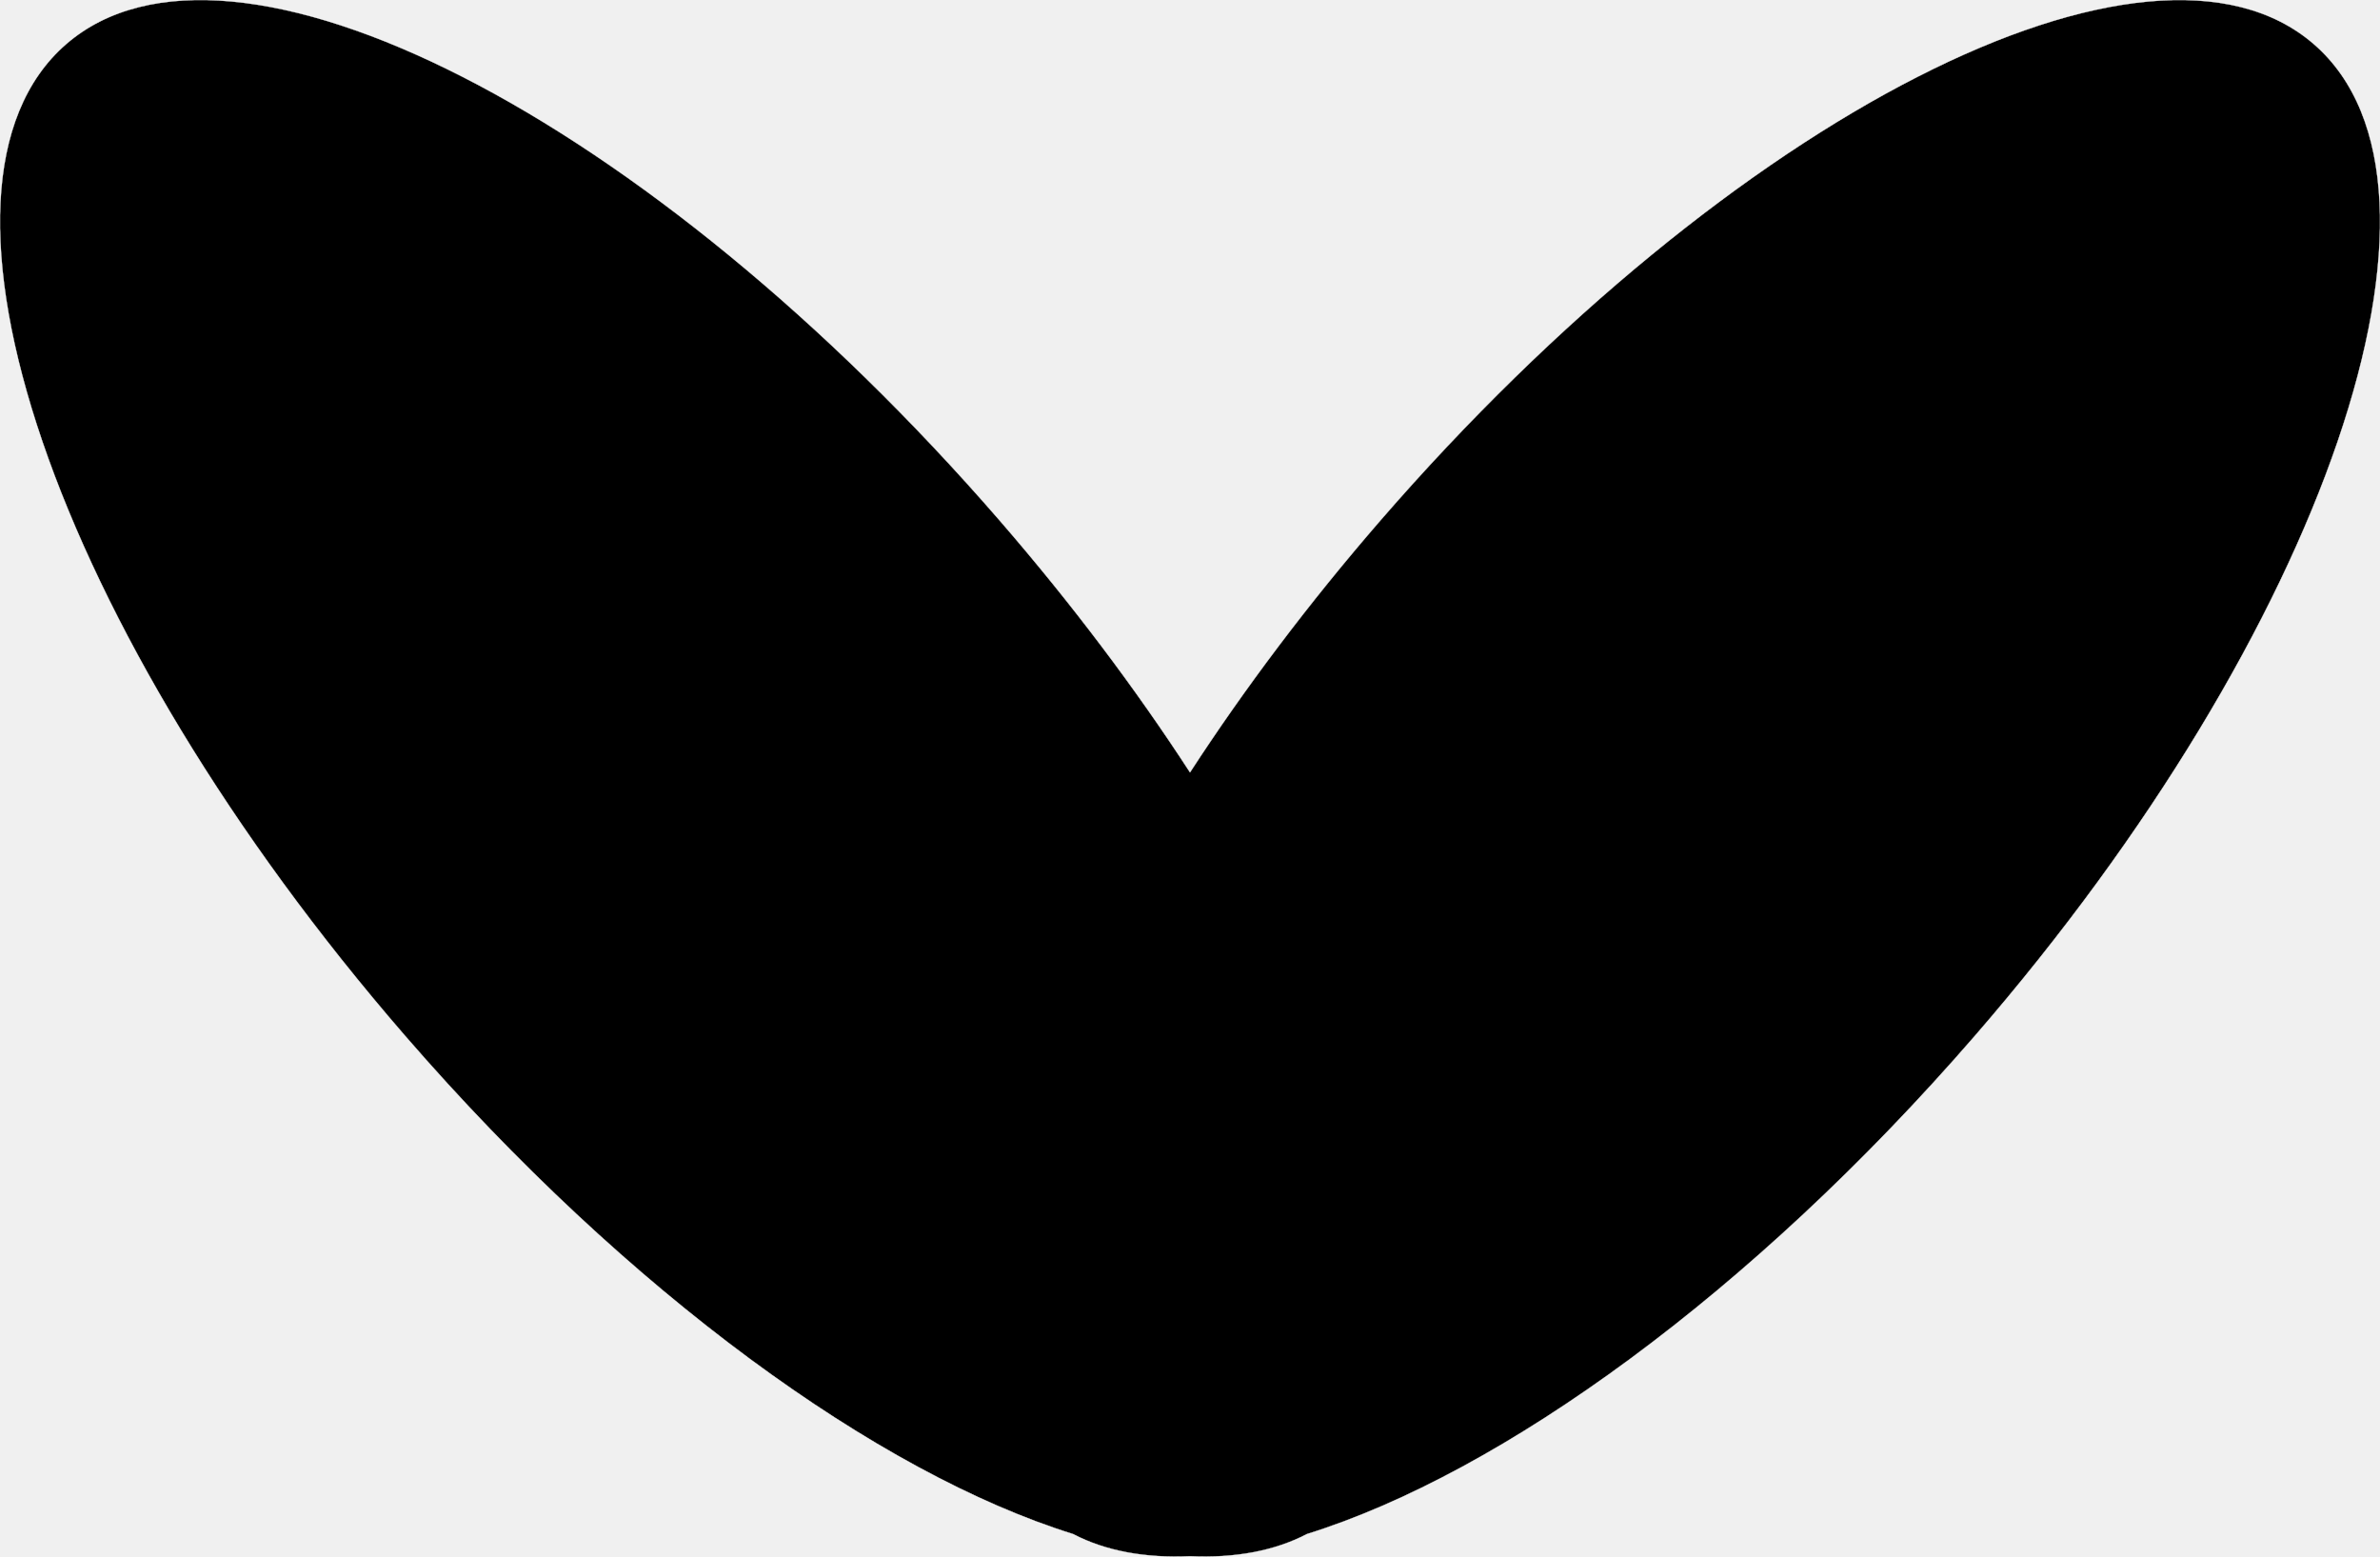
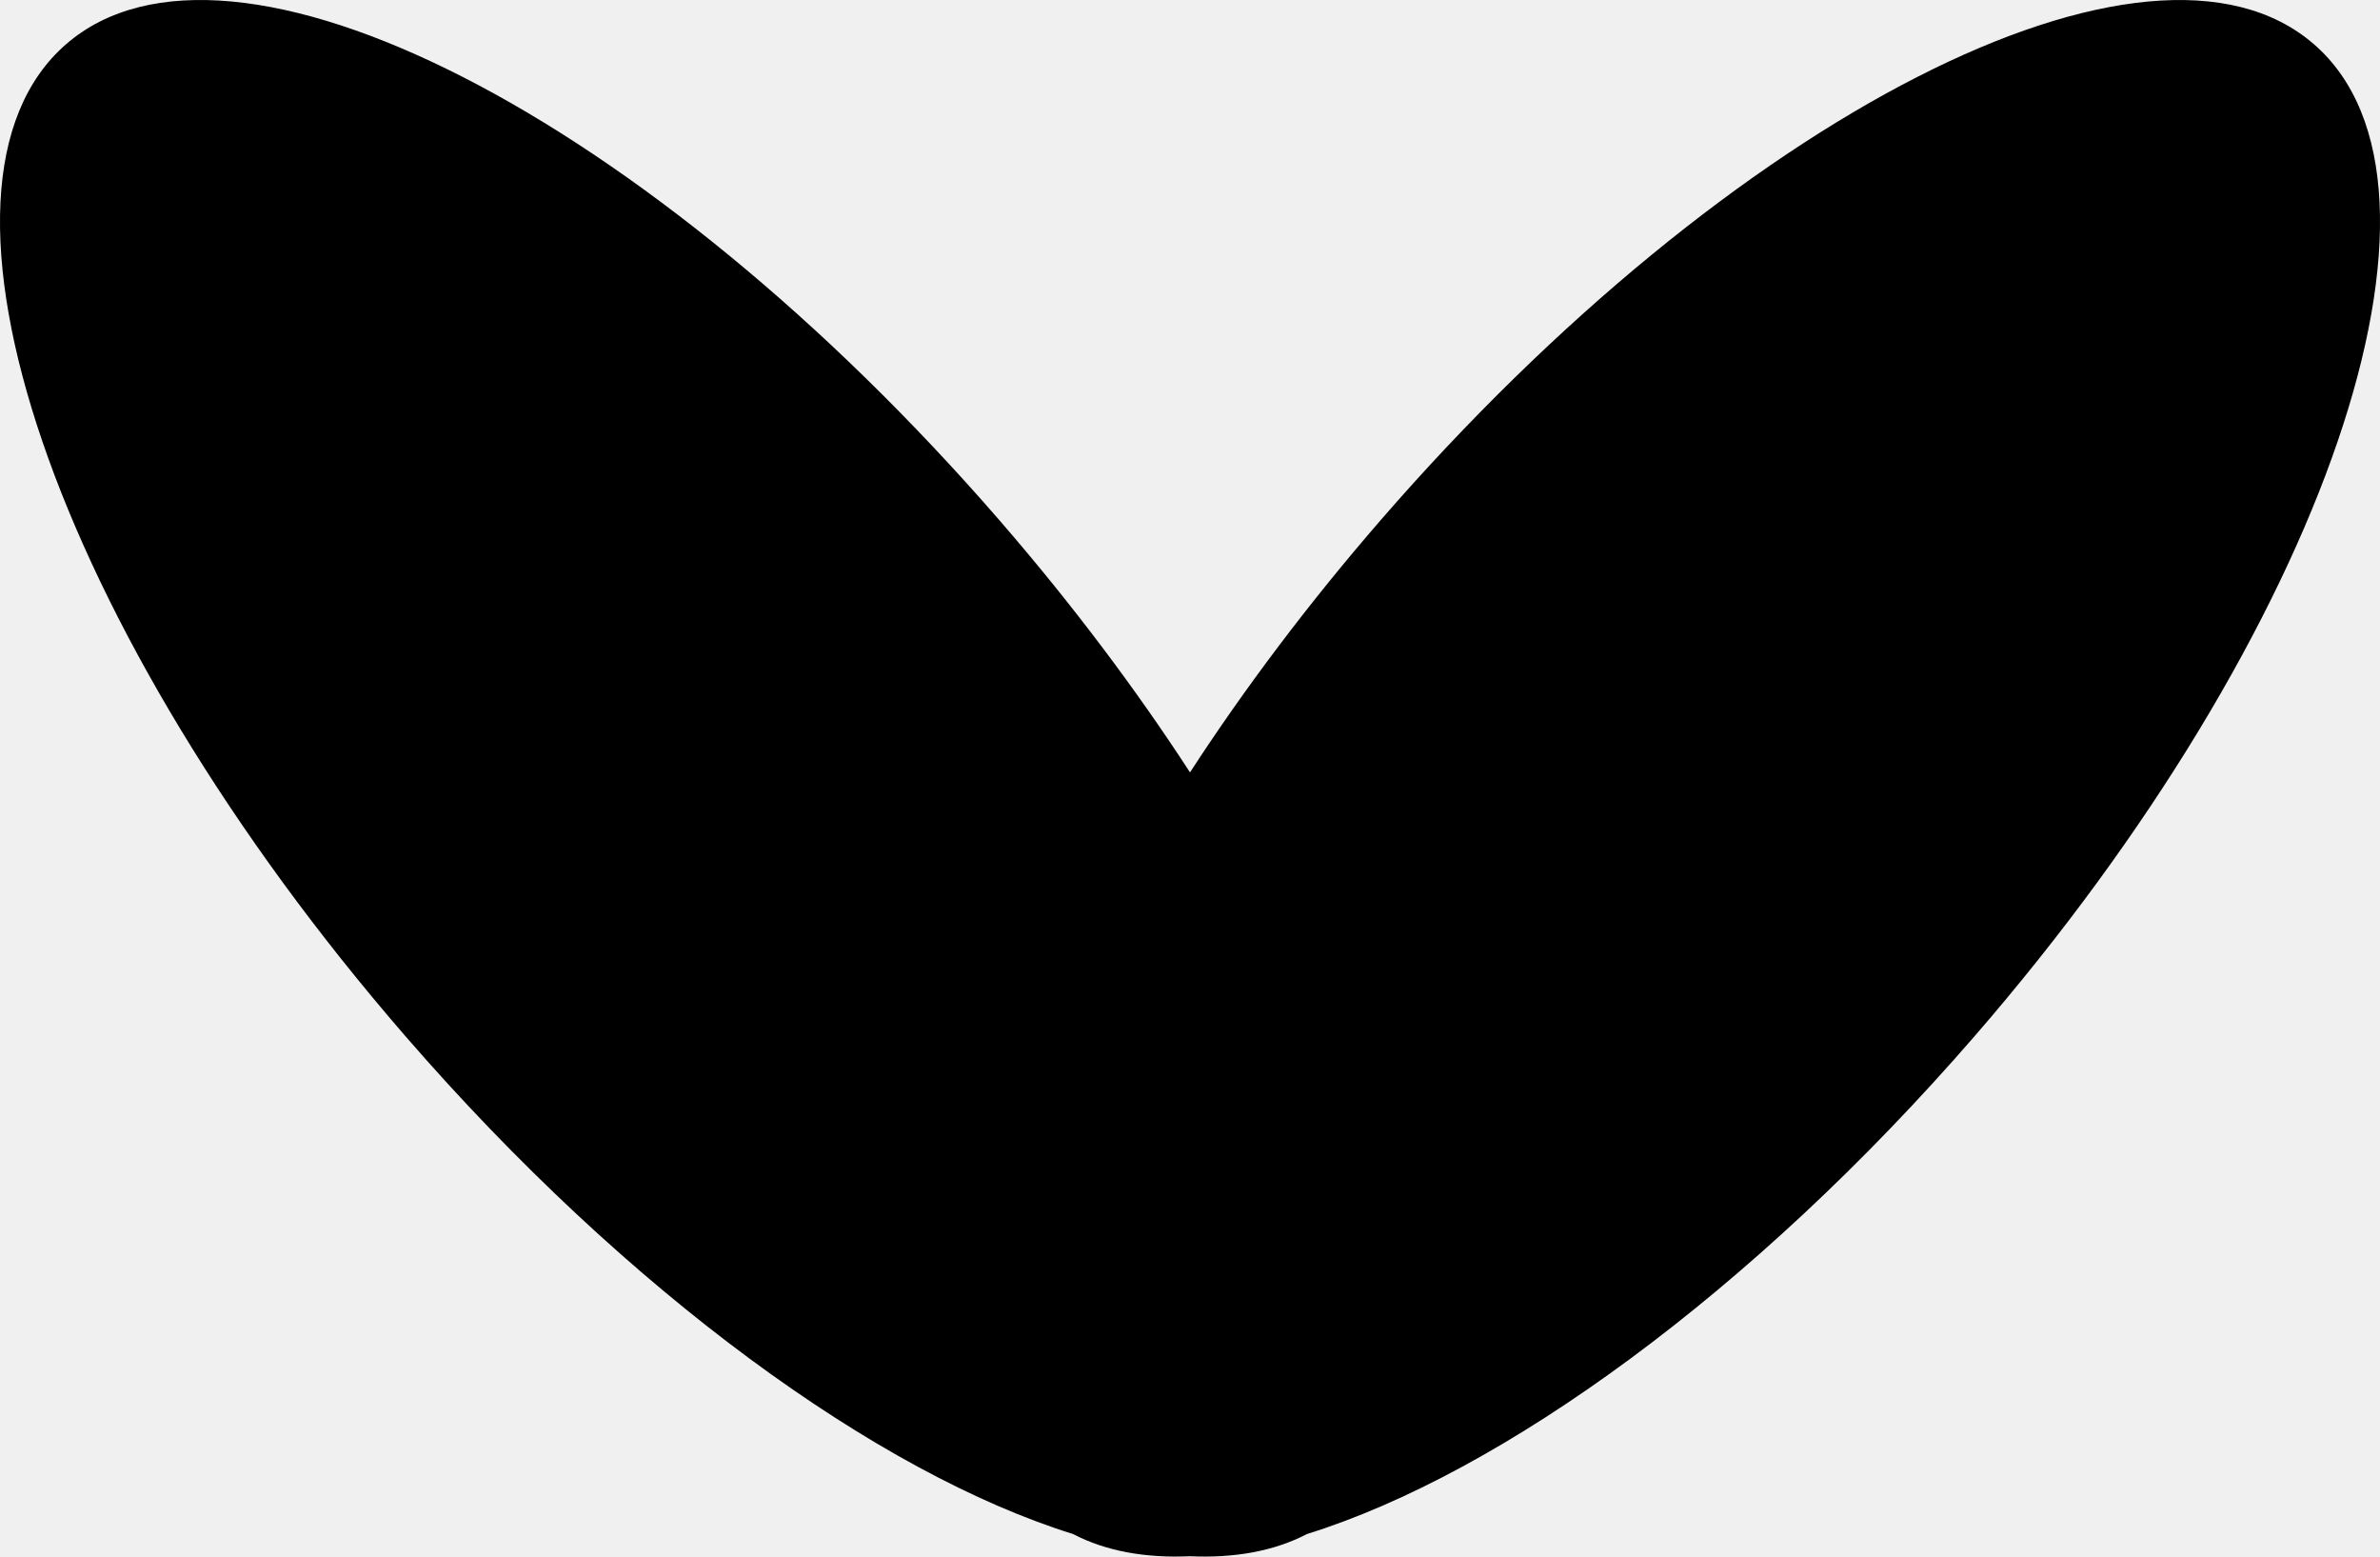
- <svg xmlns="http://www.w3.org/2000/svg" version="1.1" id="Layer_1" x="0px" y="0px" viewBox="0 0 8222 5375.7" style="enable-background:new 0 0 8222 5375.7;" xml:space="preserve">
-   <style type="text/css">
- 	.st0{stroke:#FFFFFF;stroke-miterlimit:10;}
- </style>
-   <path class="st0" d="M7993.5,152.5c-567-491.6-2010.9,244.9-3225,1645.2c-249.4,287.7-469.8,581-657.5,869.8  c-187.7-288.8-408.1-582.1-657.5-869.8C2239.4,397.4,795.5-339.2,228.5,152.5S186,2177.8,1400.1,3578  c770.7,888.9,1634.1,1510.3,2306.9,1719.9c113.1,59,249.6,83.6,404,76.6c154.4,7,290.8-17.6,404-76.6  c672.8-209.6,1536.2-831,2306.9-1719.9C8036,2177.8,8560.6,644.1,7993.5,152.5z" />
+ <svg x="0px" y="0px" viewBox="0 0 8222 5375.7">
+   <path fill="#000000" d="M7993.5,152.5c-567-491.6-2010.9,244.9-3225,1645.2c-249.4,287.7-469.8,581-657.5,869.8  c-187.7-288.8-408.1-582.1-657.5-869.8C2239.4,397.4,795.5-339.2,228.5,152.5S186,2177.8,1400.1,3578  c770.7,888.9,1634.1,1510.3,2306.9,1719.9c113.1,59,249.6,83.6,404,76.6c154.4,7,290.8-17.6,404-76.6  c672.8-209.6,1536.2-831,2306.9-1719.9C8036,2177.8,8560.6,644.1,7993.5,152.5z" />
</svg>
